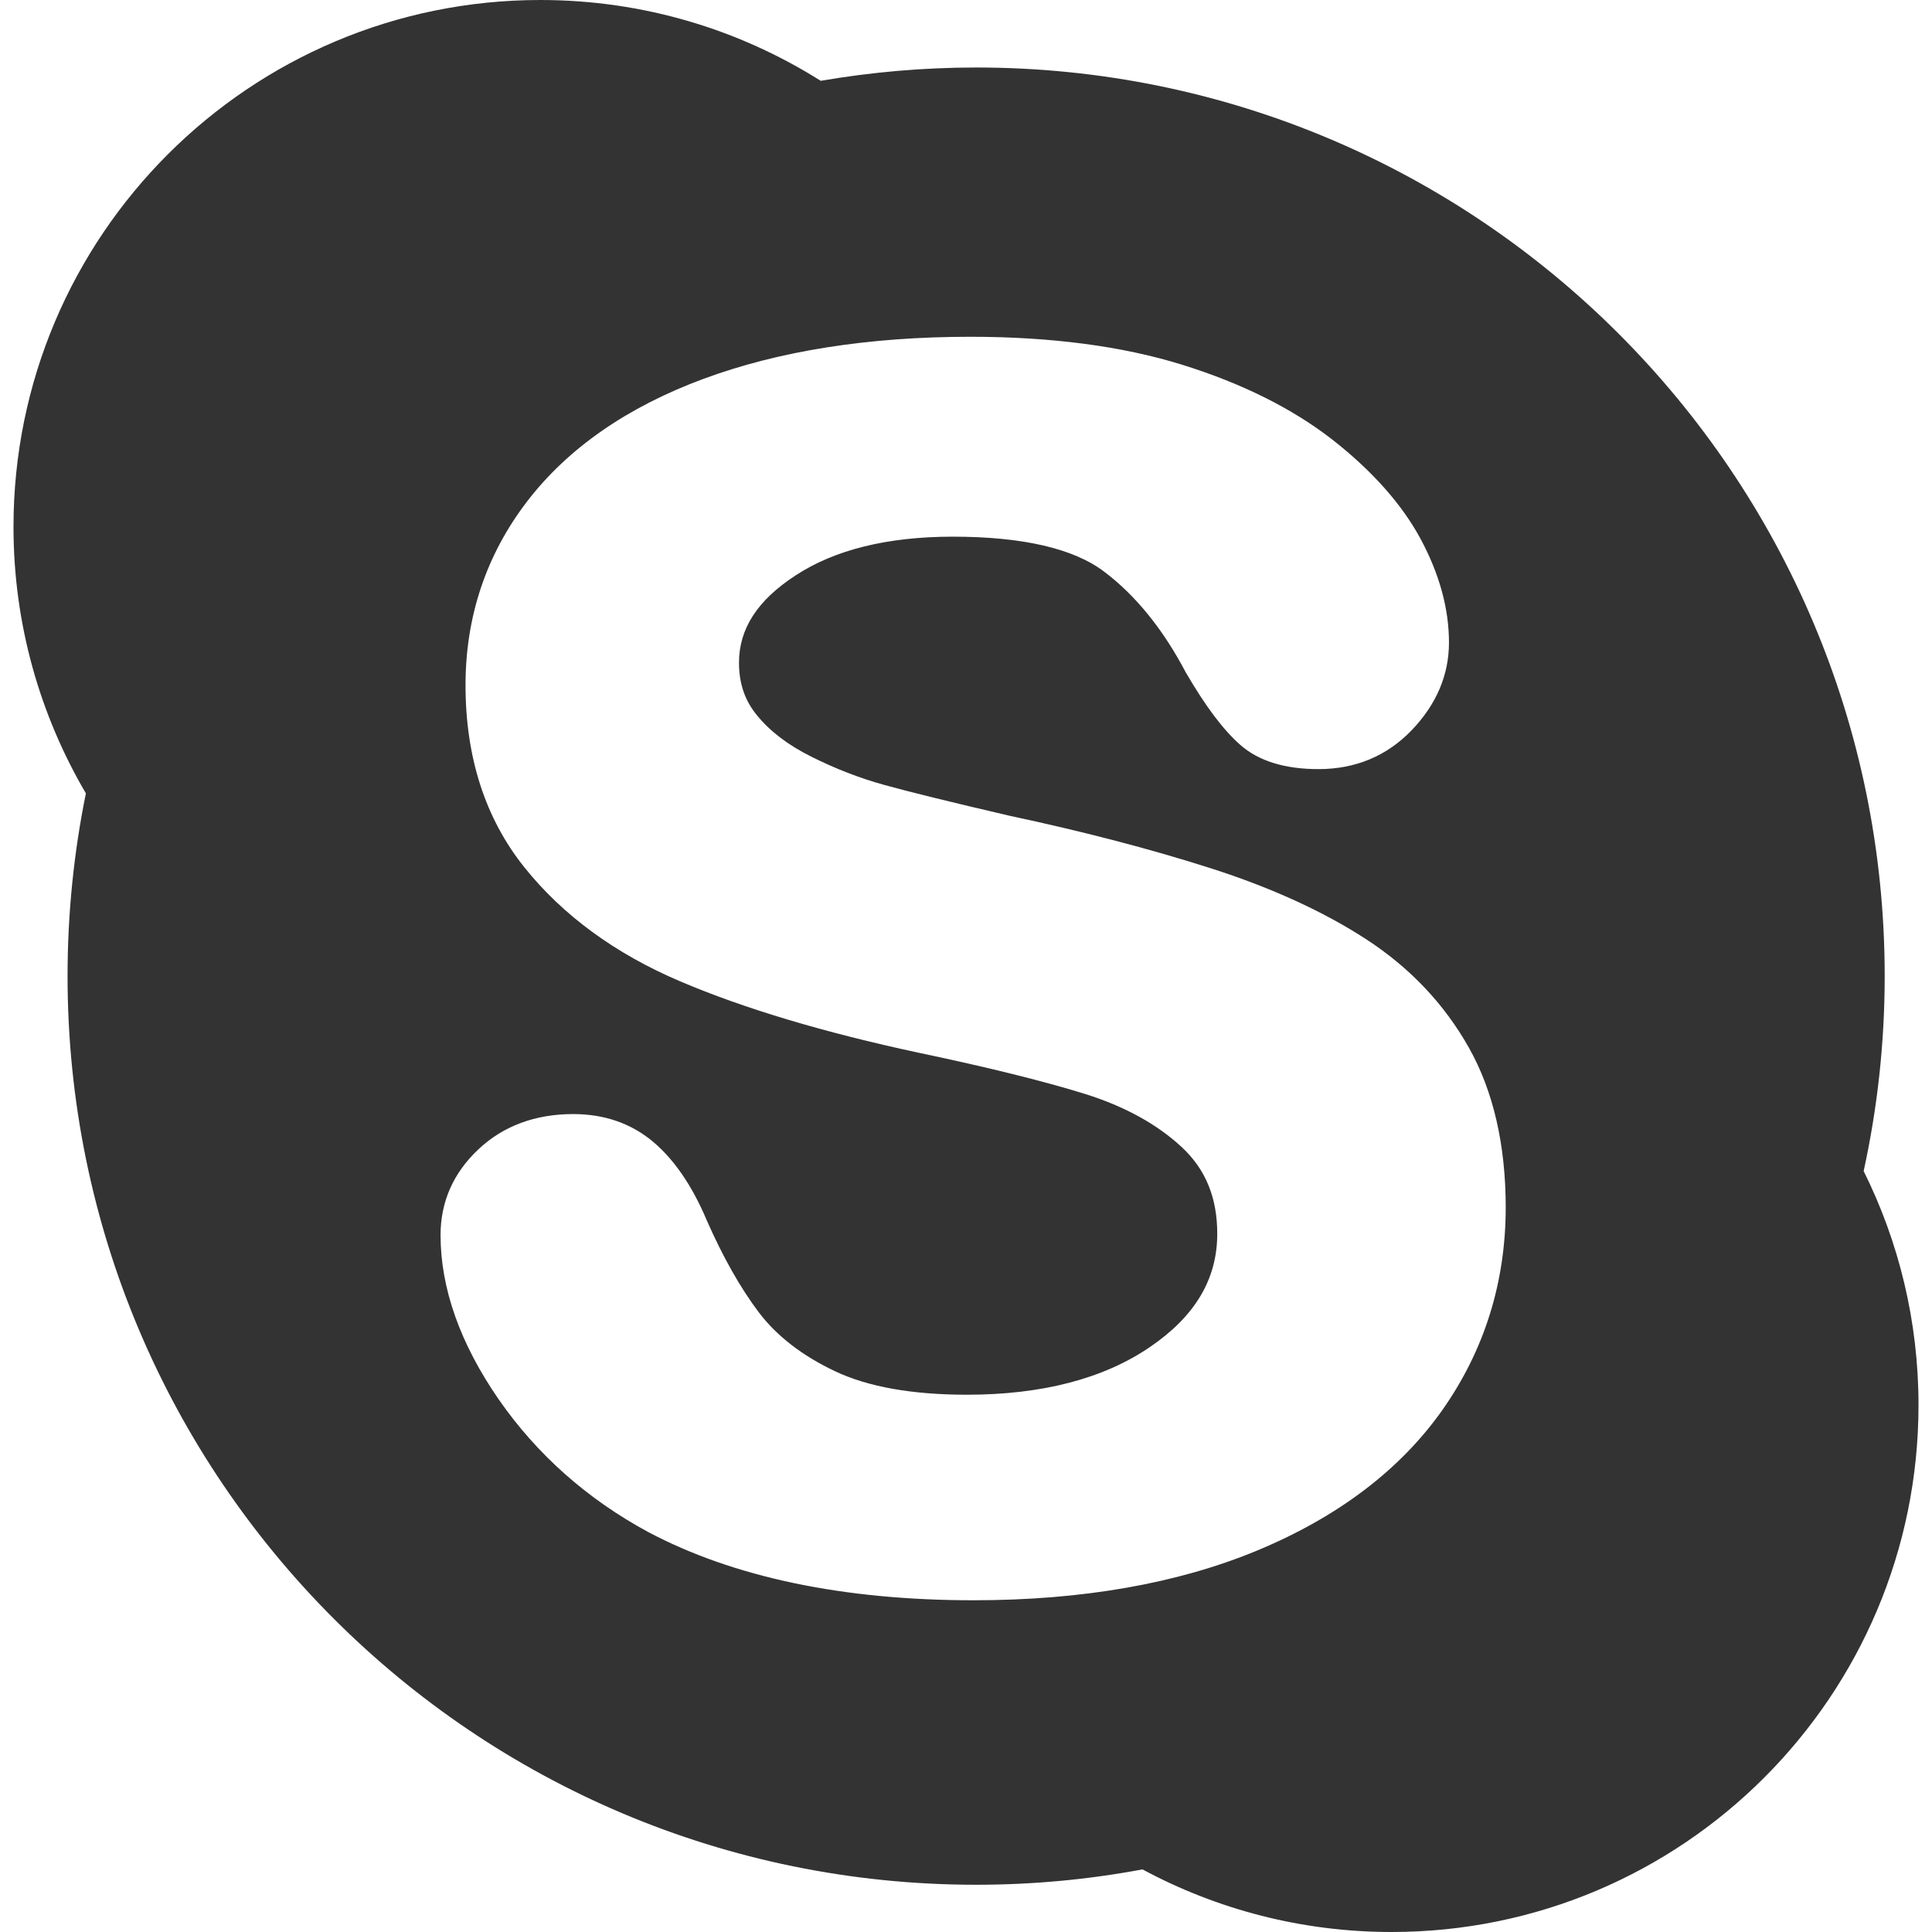
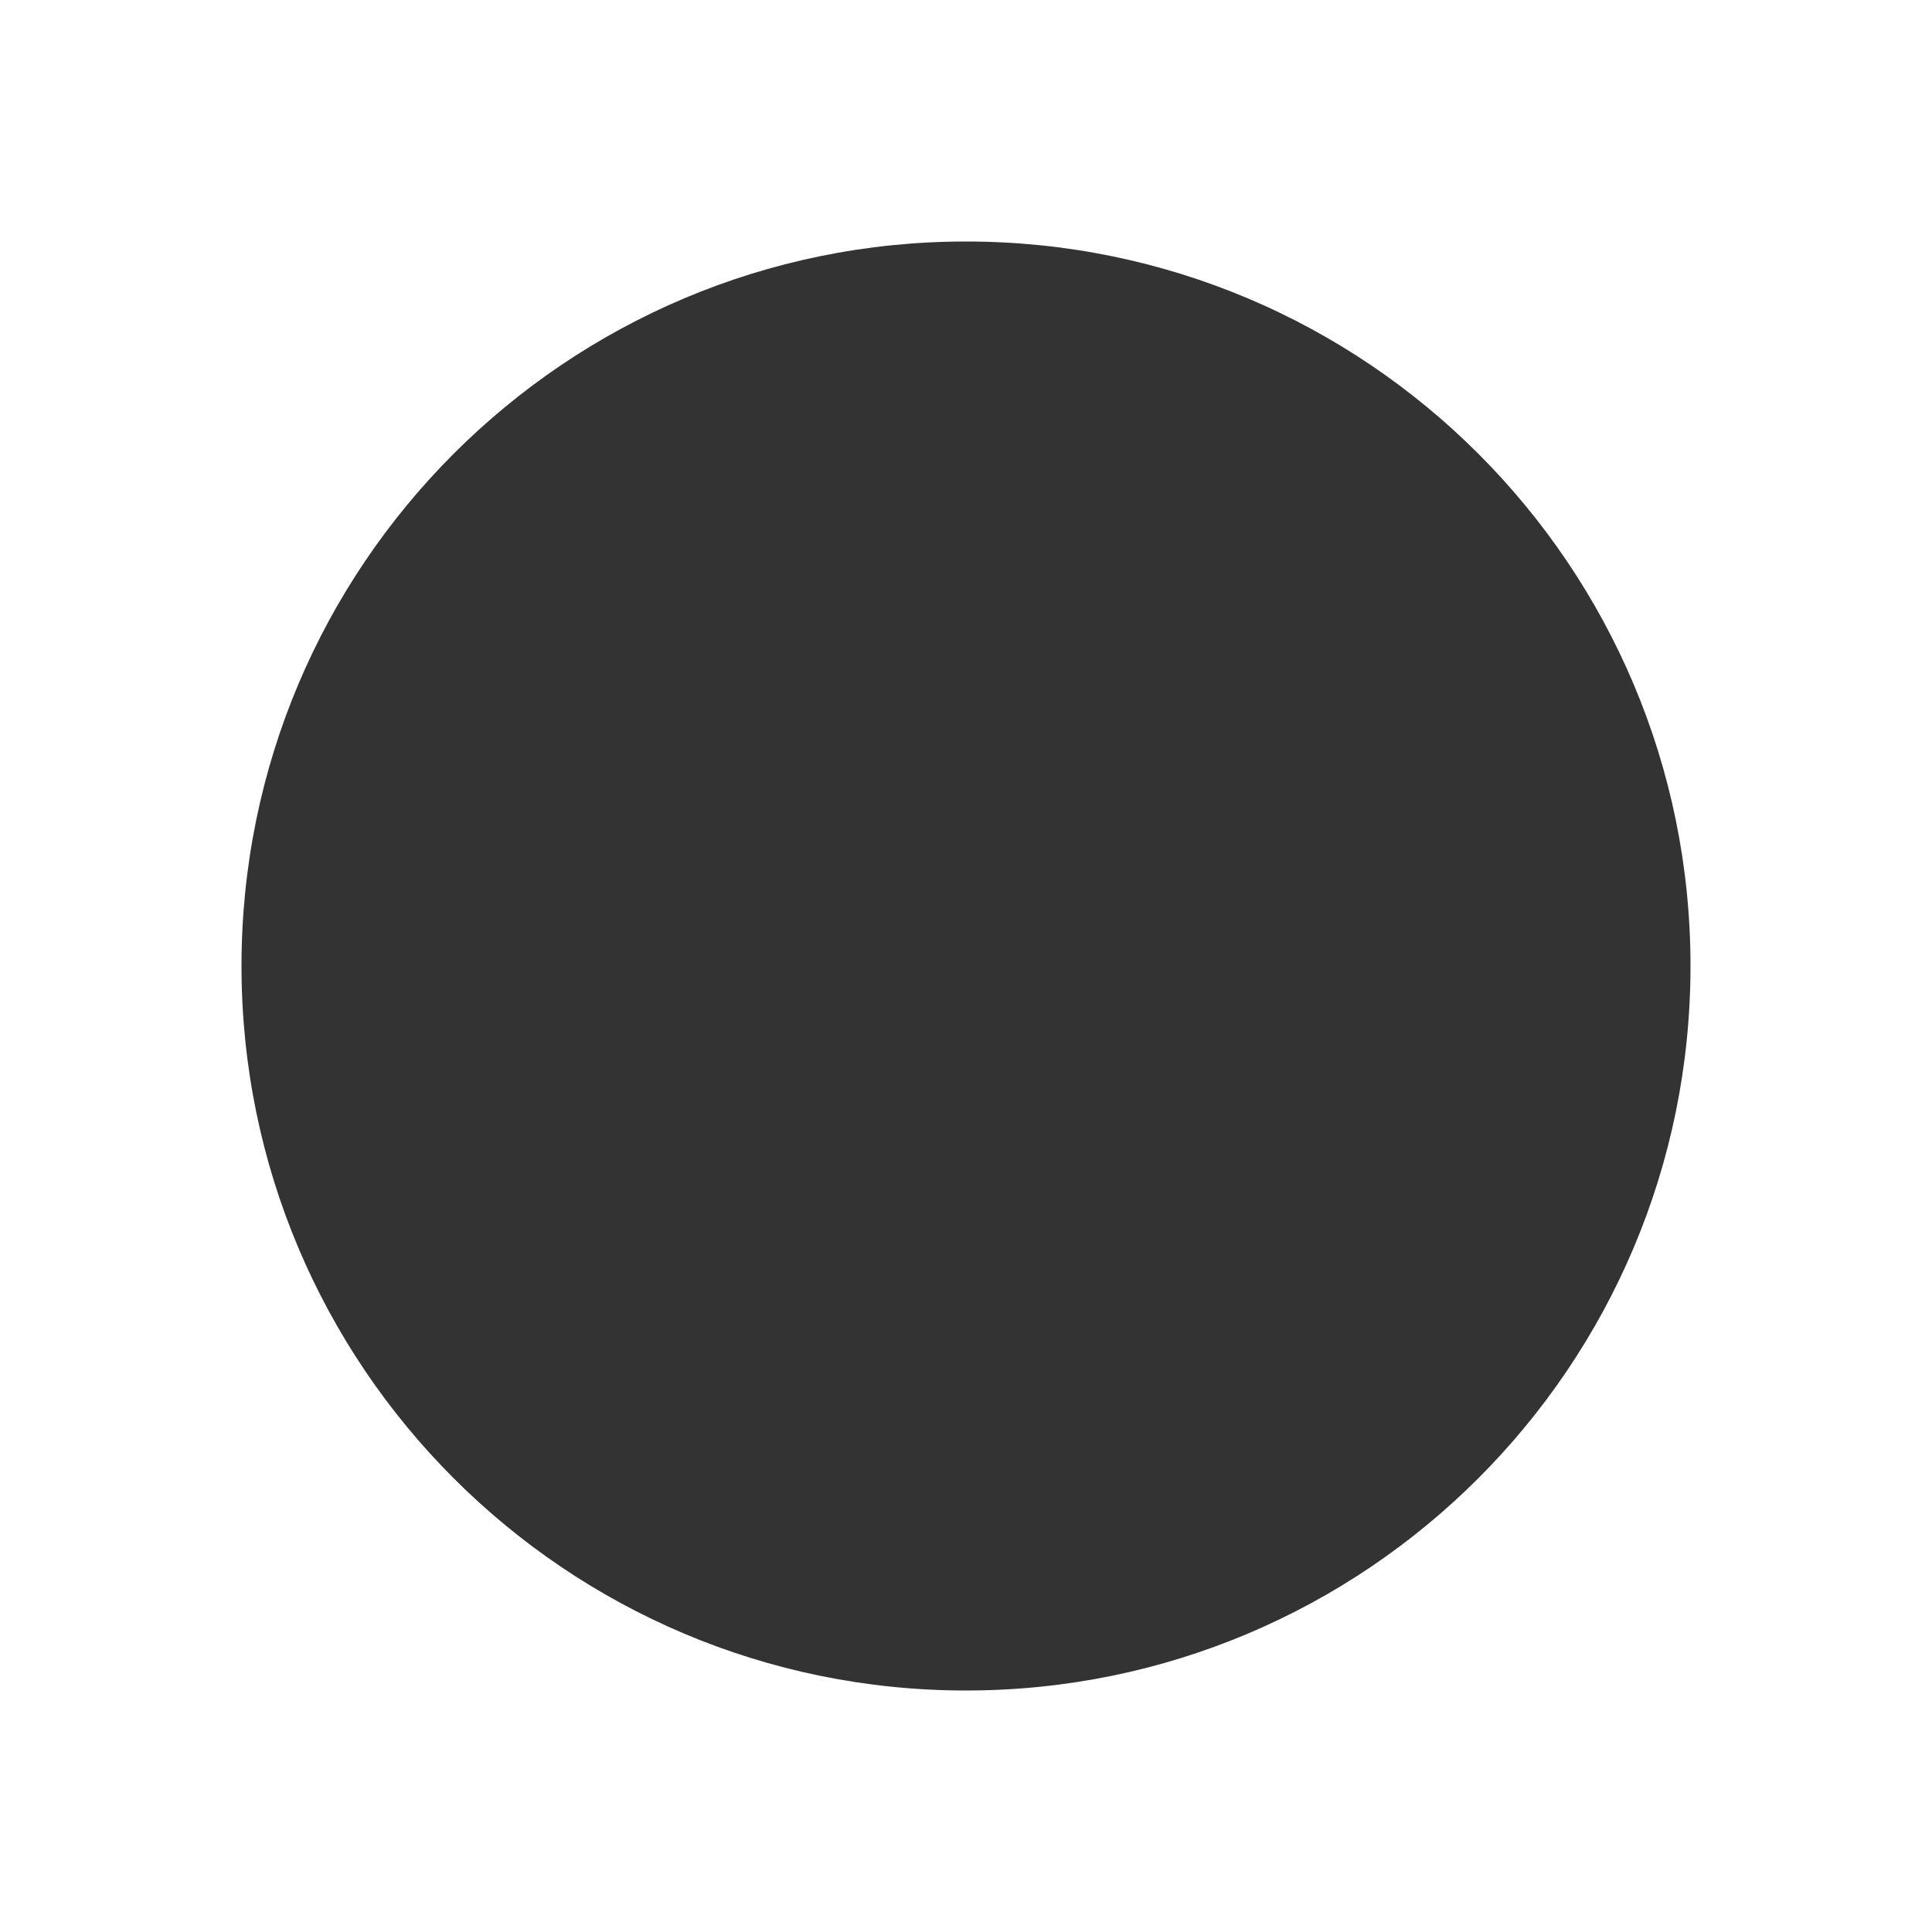
<svg xmlns="http://www.w3.org/2000/svg" version="1.1" id="icon-m-common-skype-layer" x="0px" y="0px" width="64px" height="64px" viewBox="0 0 64 64" style="enable-background:new 0 0 64 64;" xml:space="preserve">
  <g id="icon-m-common-skype">
    <rect style="fill:none;" width="64" height="64" />
-     <path style="fill:#333333;" d="M61.736,38.794c0.455-2.082,0.697-4.241,0.697-6.46c0-16.622-13.477-30.098-30.098-30.098   c-1.756,0-3.475,0.154-5.148,0.441C24.5,0.983,21.314,0,17.902,0C8.264,0,0.447,7.813,0.447,17.455   c0,3.222,0.879,6.238,2.398,8.826c-0.398,1.959-0.607,3.979-0.607,6.053c0,16.623,13.475,30.101,30.098,30.101   c1.881,0,3.725-0.174,5.51-0.509C40.305,63.247,43.113,64,46.098,64c9.641,0,17.455-7.814,17.455-17.456   C63.553,43.759,62.898,41.129,61.736,38.794z M47.773,46.719c-1.393,1.971-3.451,3.531-6.117,4.64   c-2.639,1.097-5.803,1.652-9.404,1.652c-4.322,0-7.947-0.761-10.777-2.259c-2.021-1.092-3.688-2.57-4.955-4.396   c-1.277-1.848-1.926-3.677-1.926-5.442c0-1.102,0.422-2.06,1.254-2.841c0.824-0.776,1.883-1.168,3.143-1.168   c1.033,0,1.925,0.312,2.65,0.923c0.693,0.586,1.289,1.455,1.764,2.58c0.535,1.219,1.117,2.251,1.73,3.063   c0.59,0.781,1.441,1.439,2.523,1.951c1.092,0.519,2.561,0.78,4.373,0.78c2.488,0,4.527-0.531,6.063-1.58   c1.5-1.024,2.229-2.252,2.229-3.755c0-1.189-0.383-2.124-1.164-2.856c-0.818-0.764-1.898-1.36-3.211-1.771   c-1.369-0.426-3.227-0.886-5.523-1.368c-3.123-0.669-5.775-1.462-7.887-2.361c-2.158-0.917-3.896-2.19-5.17-3.783   c-1.293-1.617-1.947-3.642-1.947-6.032c0-2.273,0.688-4.325,2.043-6.089c1.346-1.755,3.311-3.122,5.842-4.058   c2.498-0.924,5.469-1.393,8.832-1.393c2.688,0,5.051,0.313,7.021,0.926c1.984,0.617,3.656,1.453,4.973,2.478   c1.322,1.034,2.307,2.143,2.926,3.29c0.625,1.163,0.941,2.315,0.941,3.434c0,1.075-0.416,2.051-1.234,2.904   c-0.824,0.858-1.865,1.29-3.092,1.29c-1.113,0-1.984-0.269-2.592-0.807c-0.564-0.499-1.146-1.274-1.797-2.39   c-0.75-1.427-1.658-2.552-2.701-3.339c-1.01-0.771-2.701-1.164-5.023-1.164c-2.158,0-3.914,0.433-5.215,1.29   c-1.256,0.819-1.865,1.764-1.865,2.884c0,0.688,0.193,1.257,0.6,1.748c0.428,0.526,1.031,0.985,1.793,1.364   c0.791,0.397,1.607,0.714,2.424,0.939c0.836,0.232,2.238,0.576,4.164,1.024c2.436,0.519,4.674,1.104,6.652,1.737   c2.006,0.642,3.736,1.434,5.15,2.354c1.441,0.938,2.582,2.142,3.395,3.586c0.811,1.439,1.221,3.225,1.221,5.297   C49.877,42.483,49.17,44.738,47.773,46.719z" />
+     <circle style="fill:#333333;" cx="32" cy="32" r="24" />
  </g>
</svg>
